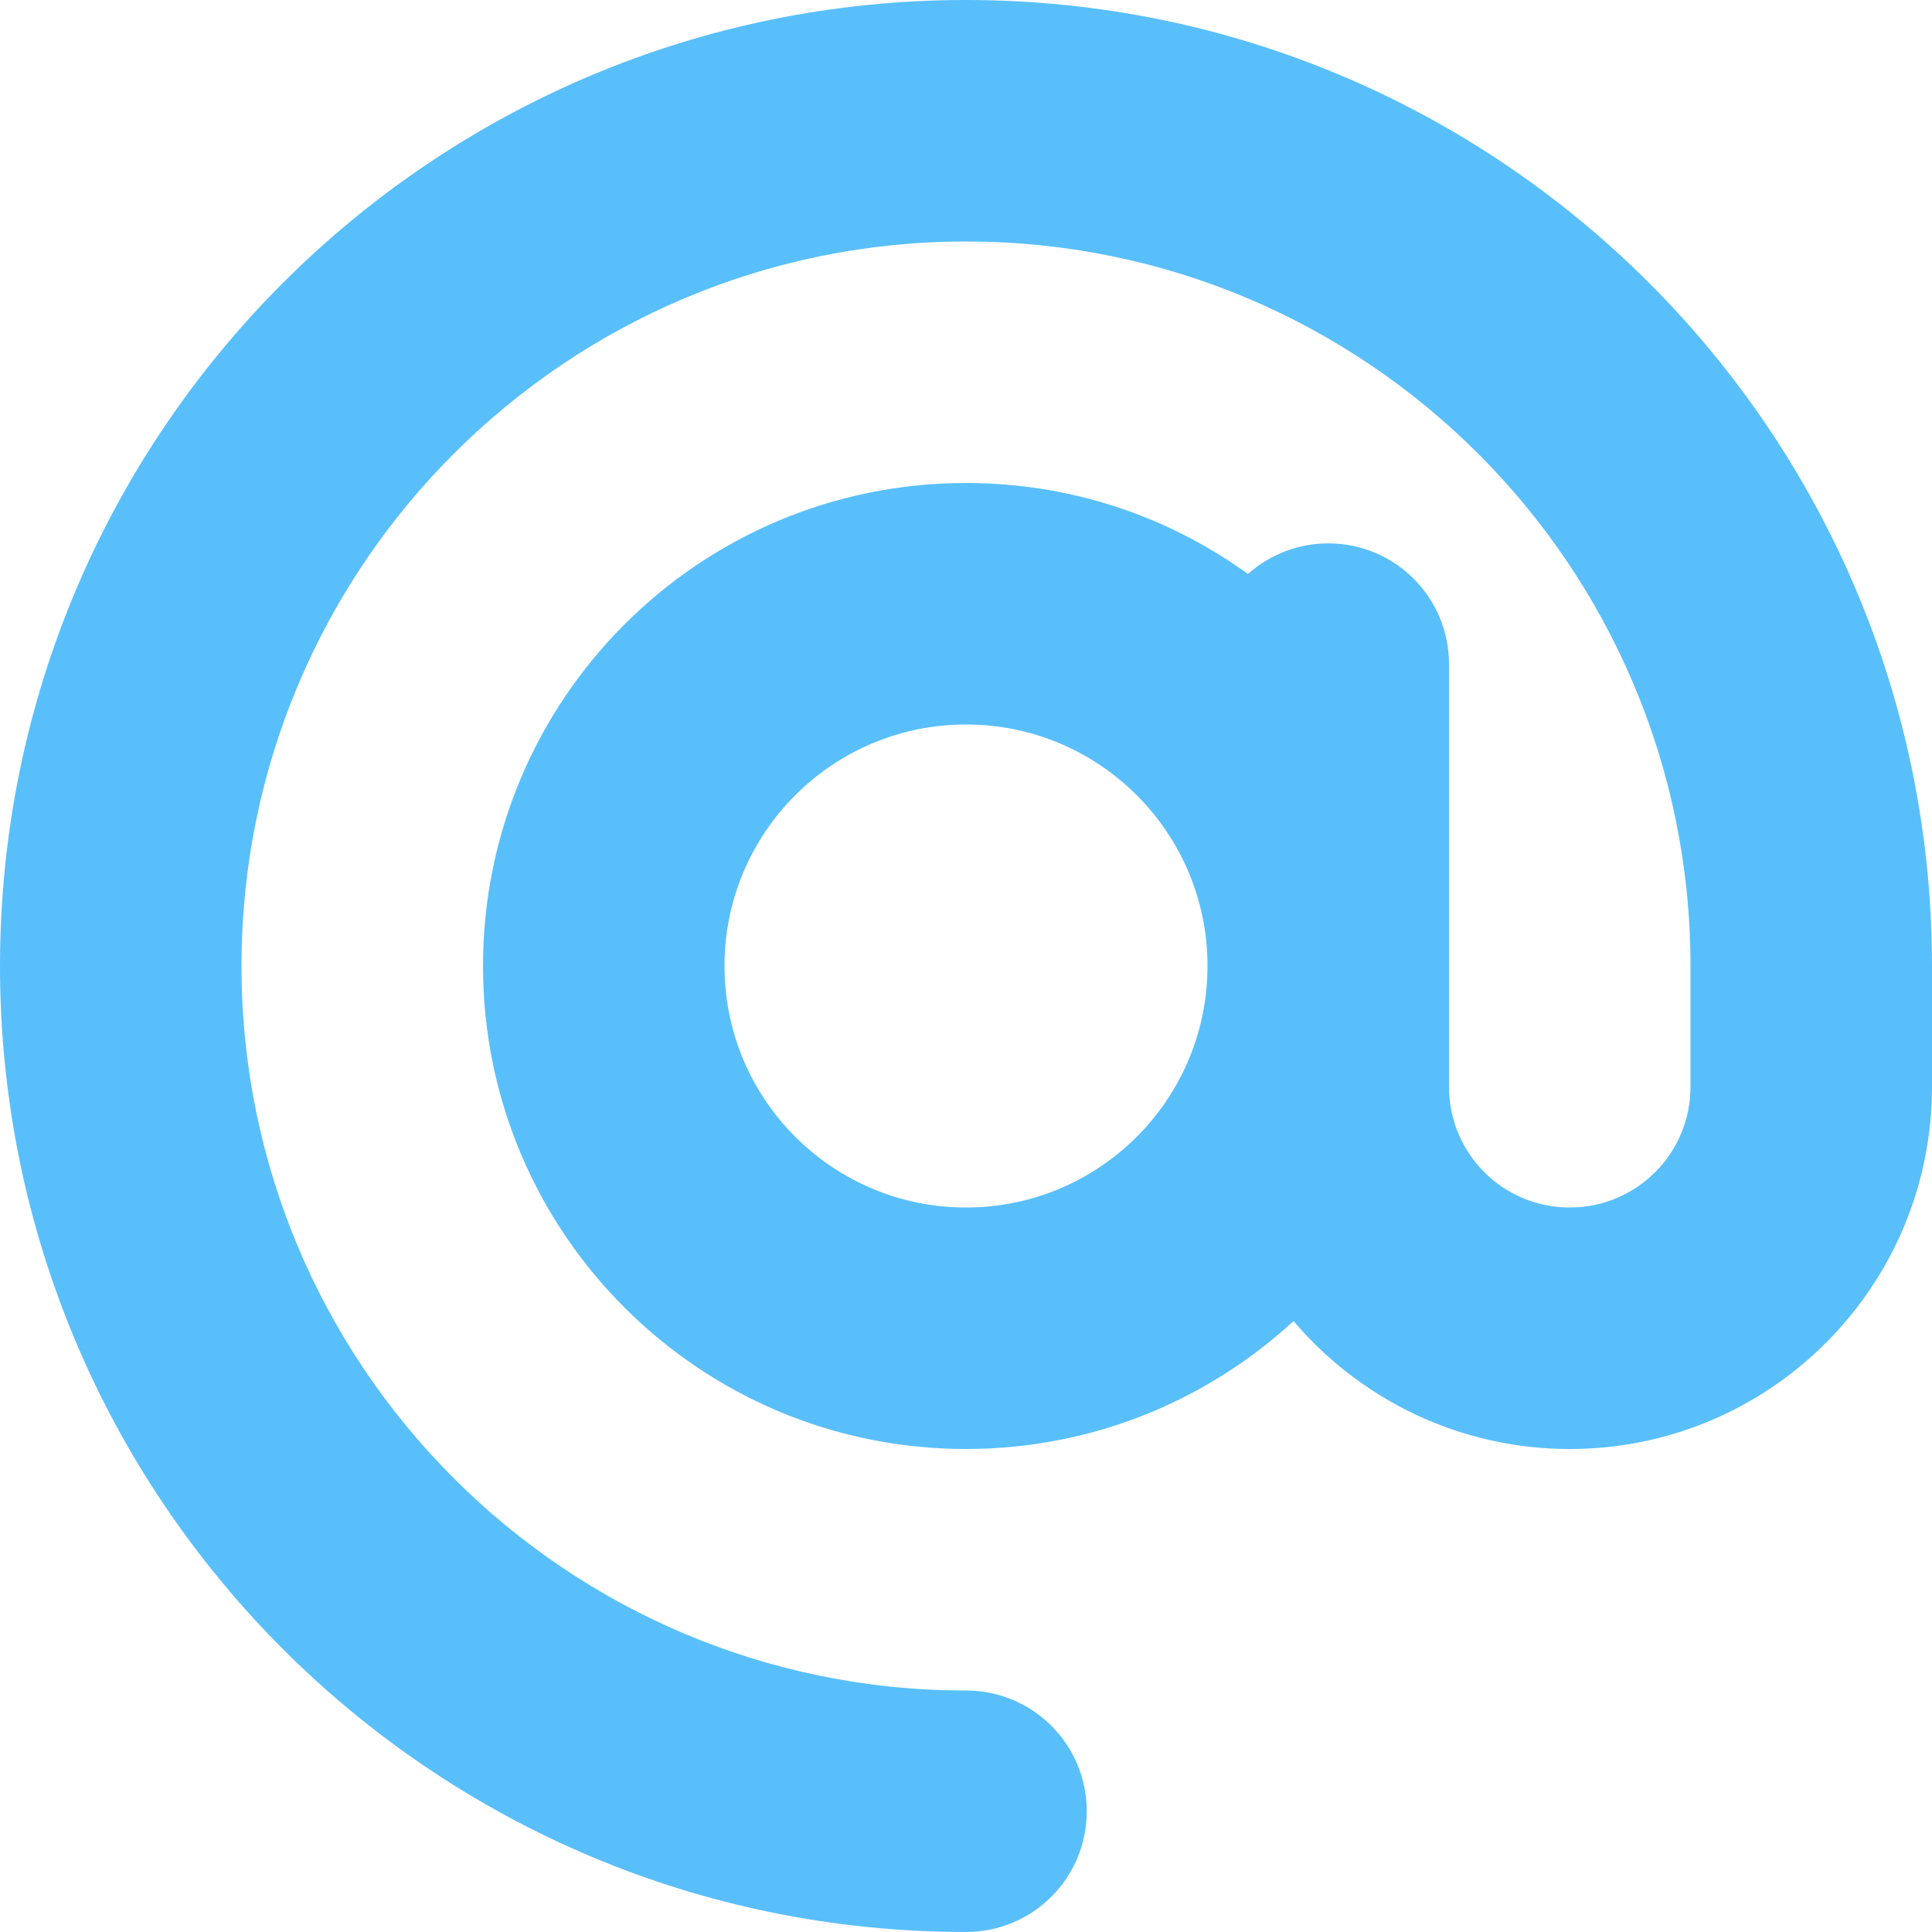
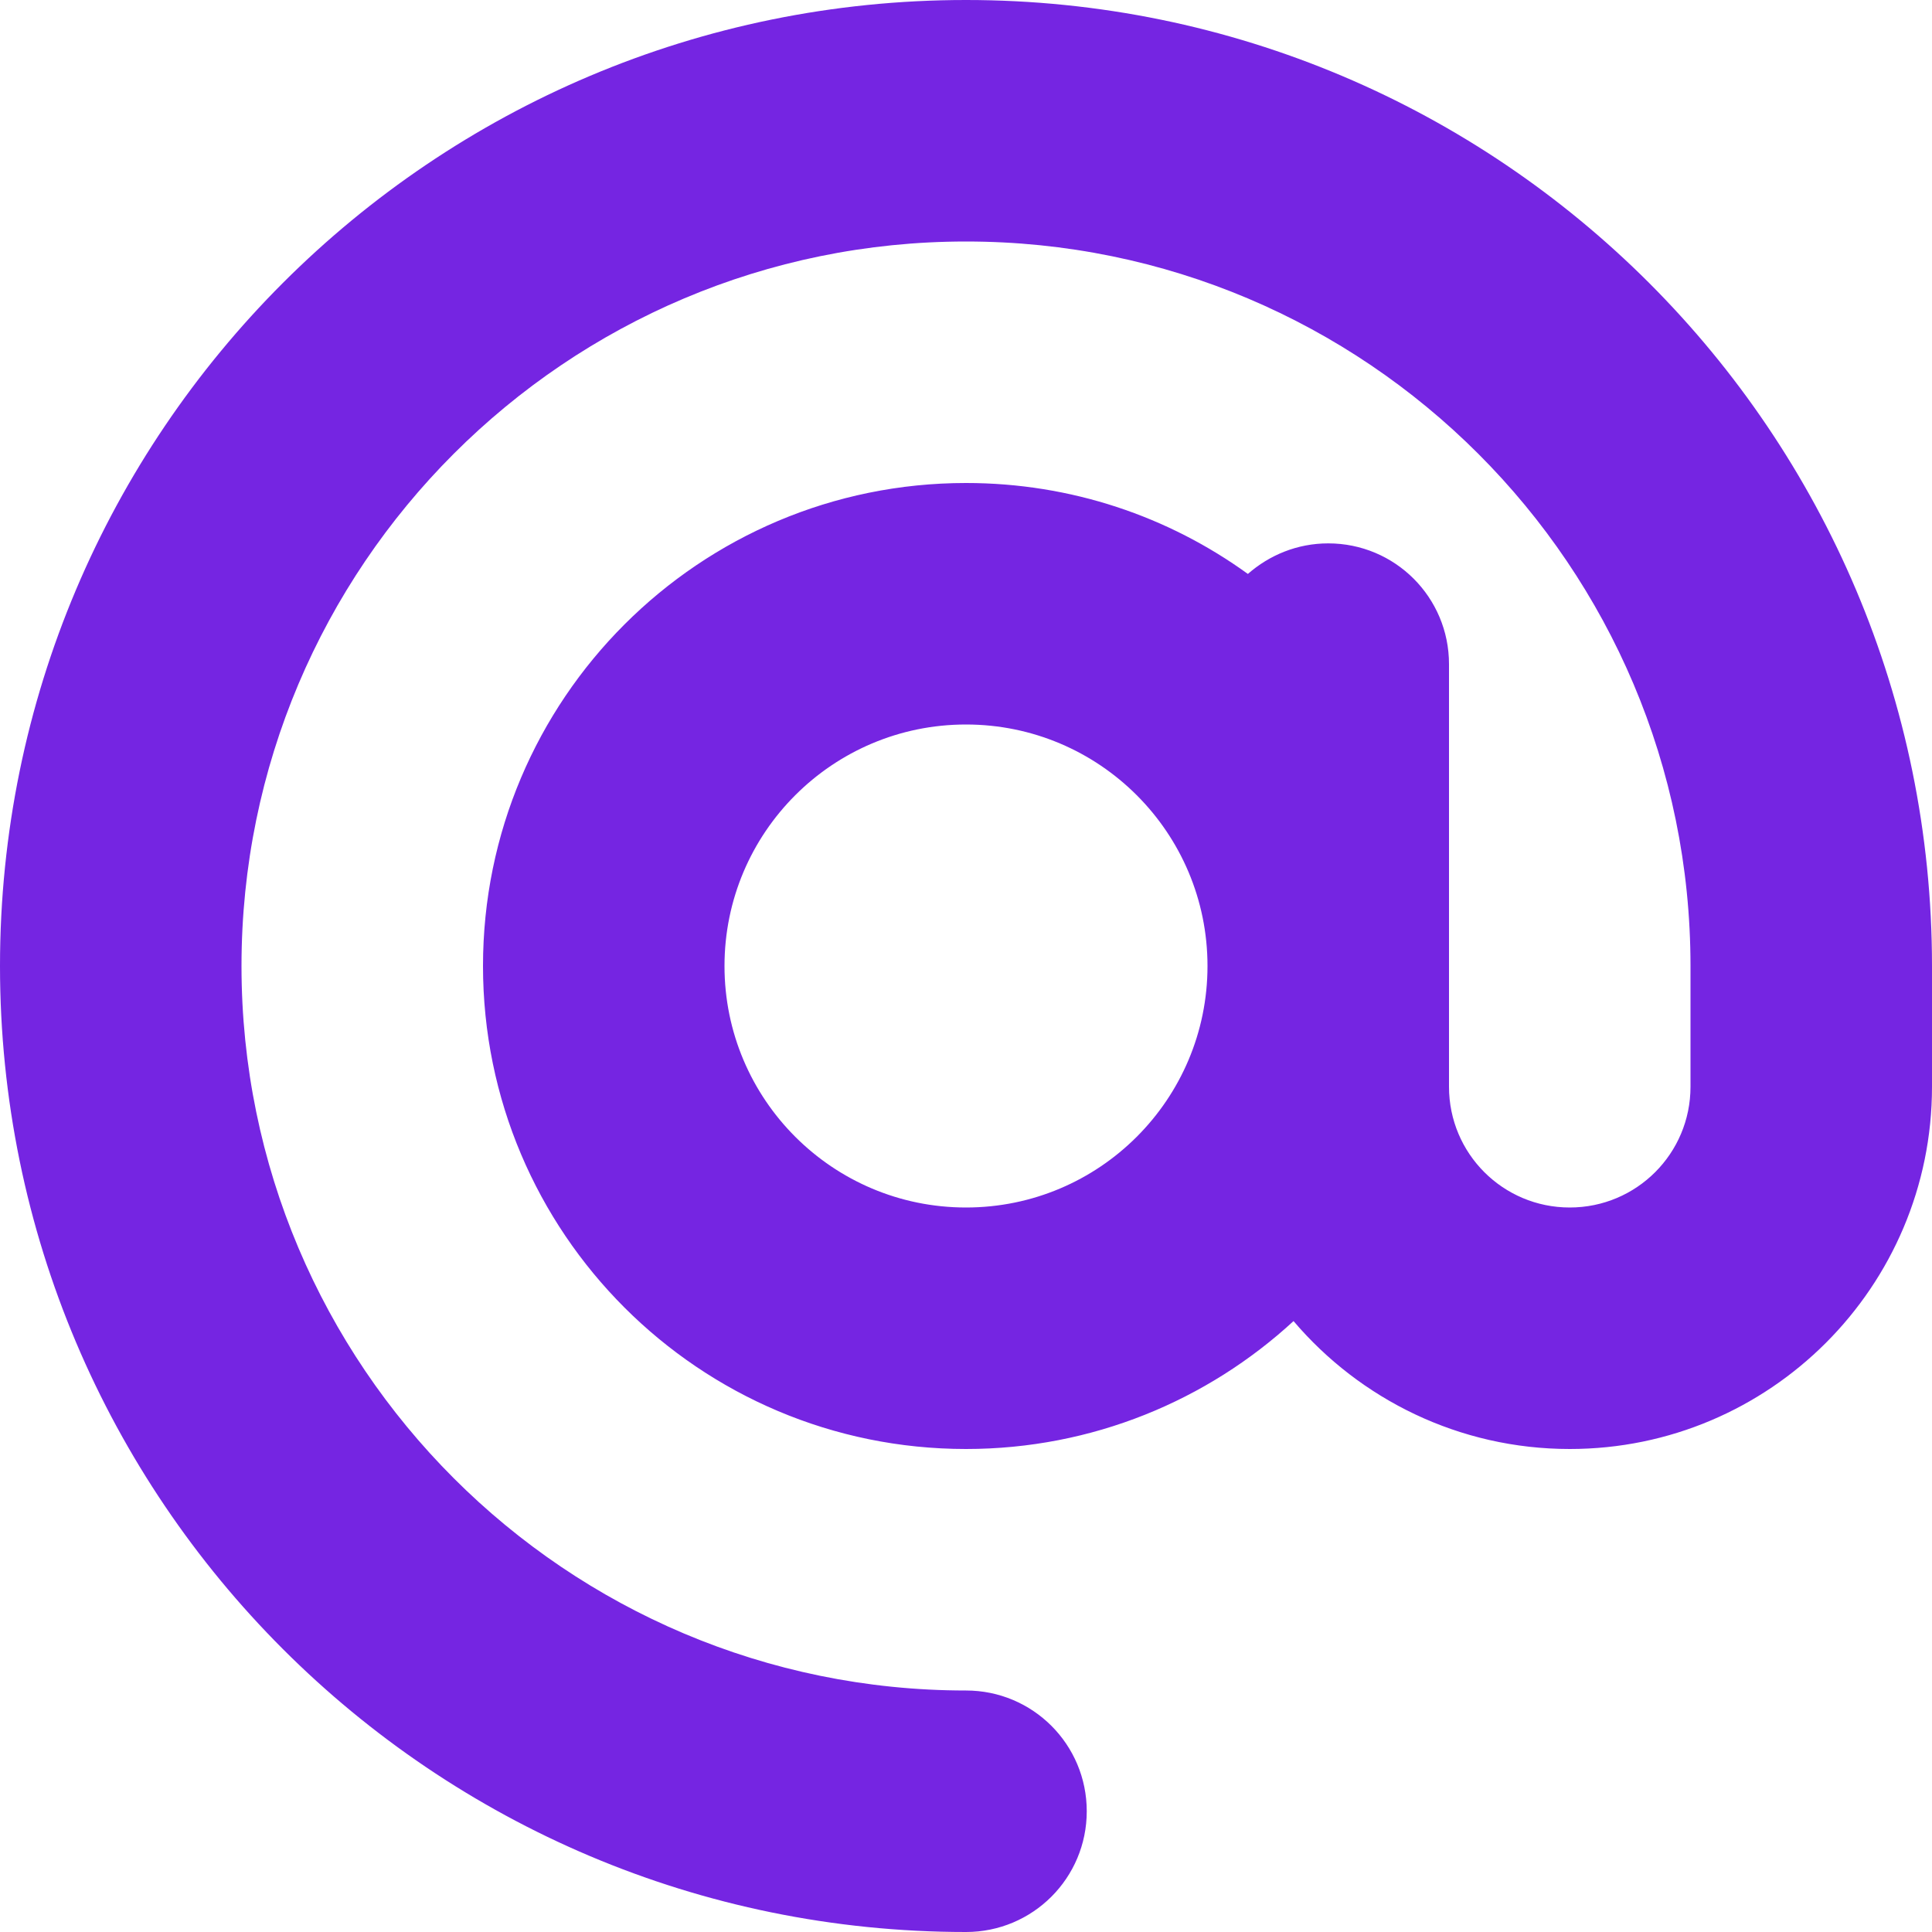
<svg xmlns="http://www.w3.org/2000/svg" height="16" width="16" viewBox="0 0 512 512">
-   <path opacity="1" fill="#59bffa" d="M256 64C150 64 64 150 64 256s86 192 192 192c17.7 0 32 14.3 32 32s-14.3 32-32 32C114.6 512 0 397.4 0 256S114.6 0 256 0S512 114.6 512 256v32c0 53-43 96-96 96c-29.3 0-55.6-13.2-73.2-33.9C320 371.1 289.5 384 256 384c-70.7 0-128-57.3-128-128s57.3-128 128-128c27.9 0 53.7 8.9 74.7 24.1c5.7-5 13.1-8.1 21.3-8.1c17.7 0 32 14.3 32 32v80 32c0 17.7 14.3 32 32 32s32-14.3 32-32V256c0-106-86-192-192-192zm64 192a64 64 0 1 0 -128 0 64 64 0 1 0 128 0z" />
+   <path opacity="1" fill="#7525e2" d="M256 64C150 64 64 150 64 256s86 192 192 192c17.7 0 32 14.3 32 32s-14.3 32-32 32C114.6 512 0 397.4 0 256S114.6 0 256 0S512 114.6 512 256v32c0 53-43 96-96 96c-29.3 0-55.6-13.2-73.2-33.9C320 371.1 289.5 384 256 384c-70.7 0-128-57.3-128-128s57.3-128 128-128c27.9 0 53.7 8.9 74.7 24.1c5.7-5 13.1-8.1 21.3-8.1c17.7 0 32 14.3 32 32v80 32c0 17.7 14.3 32 32 32s32-14.3 32-32V256c0-106-86-192-192-192zm64 192a64 64 0 1 0 -128 0 64 64 0 1 0 128 0z" />
</svg>
